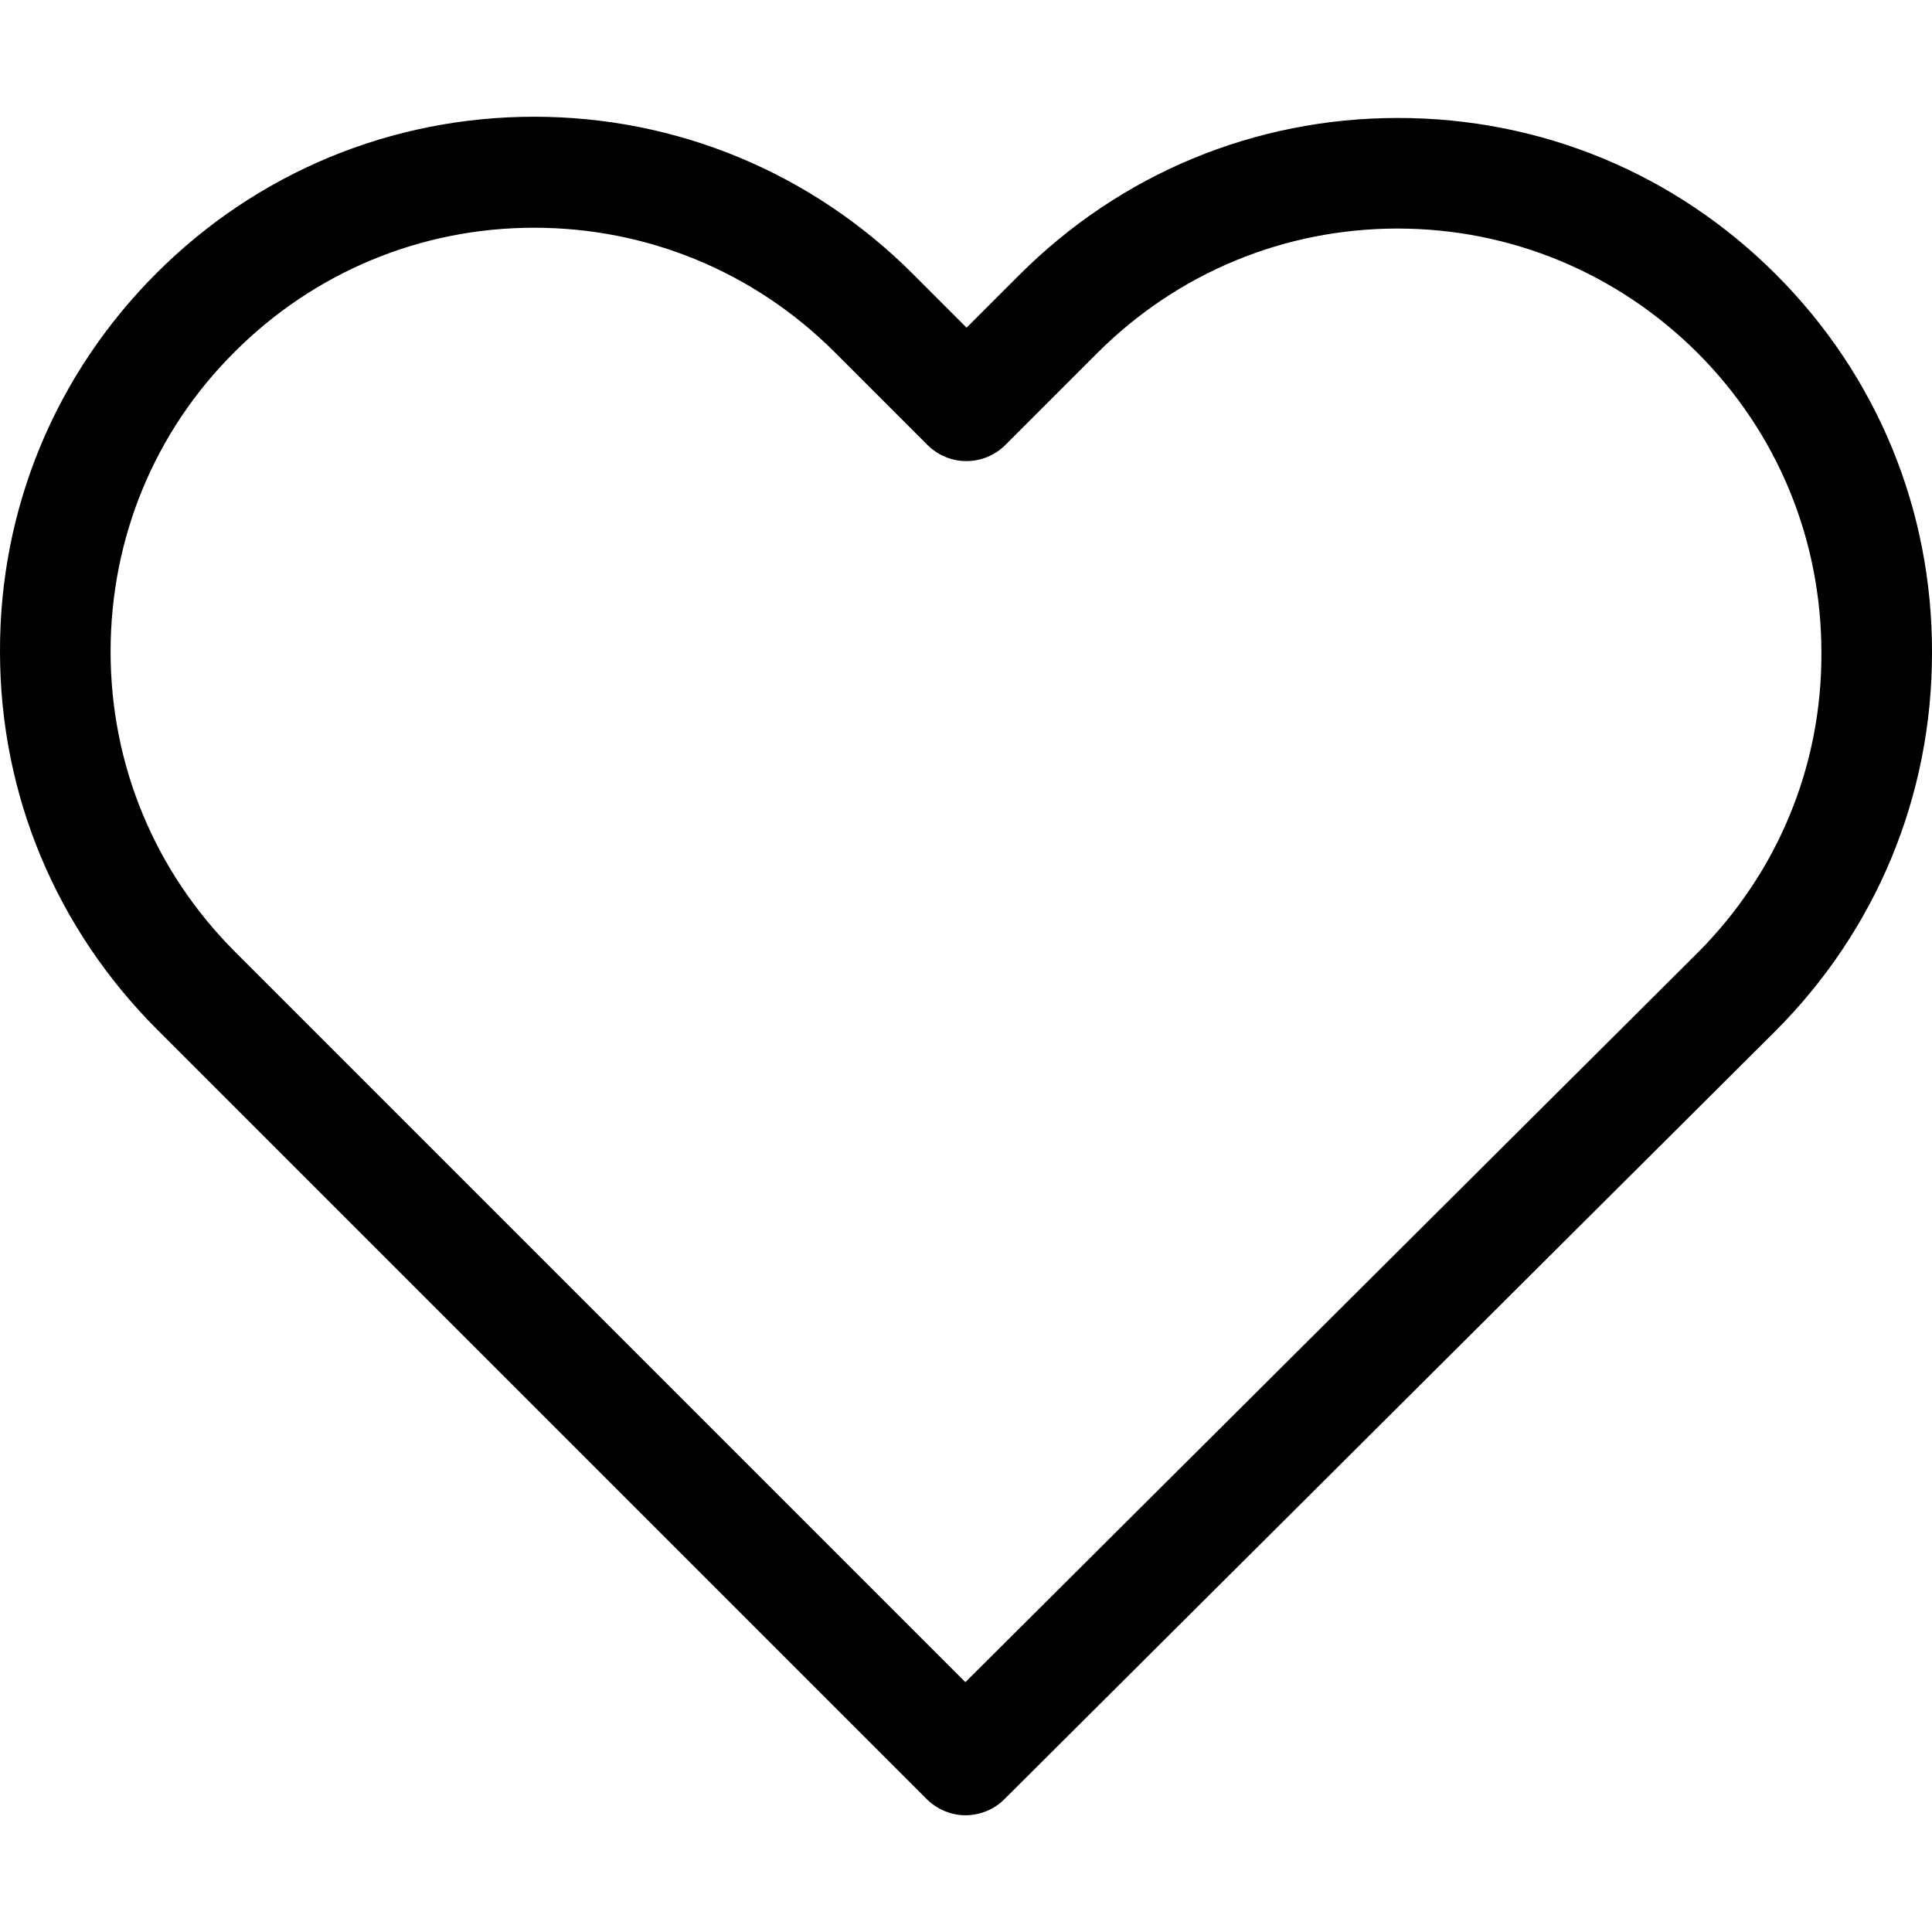
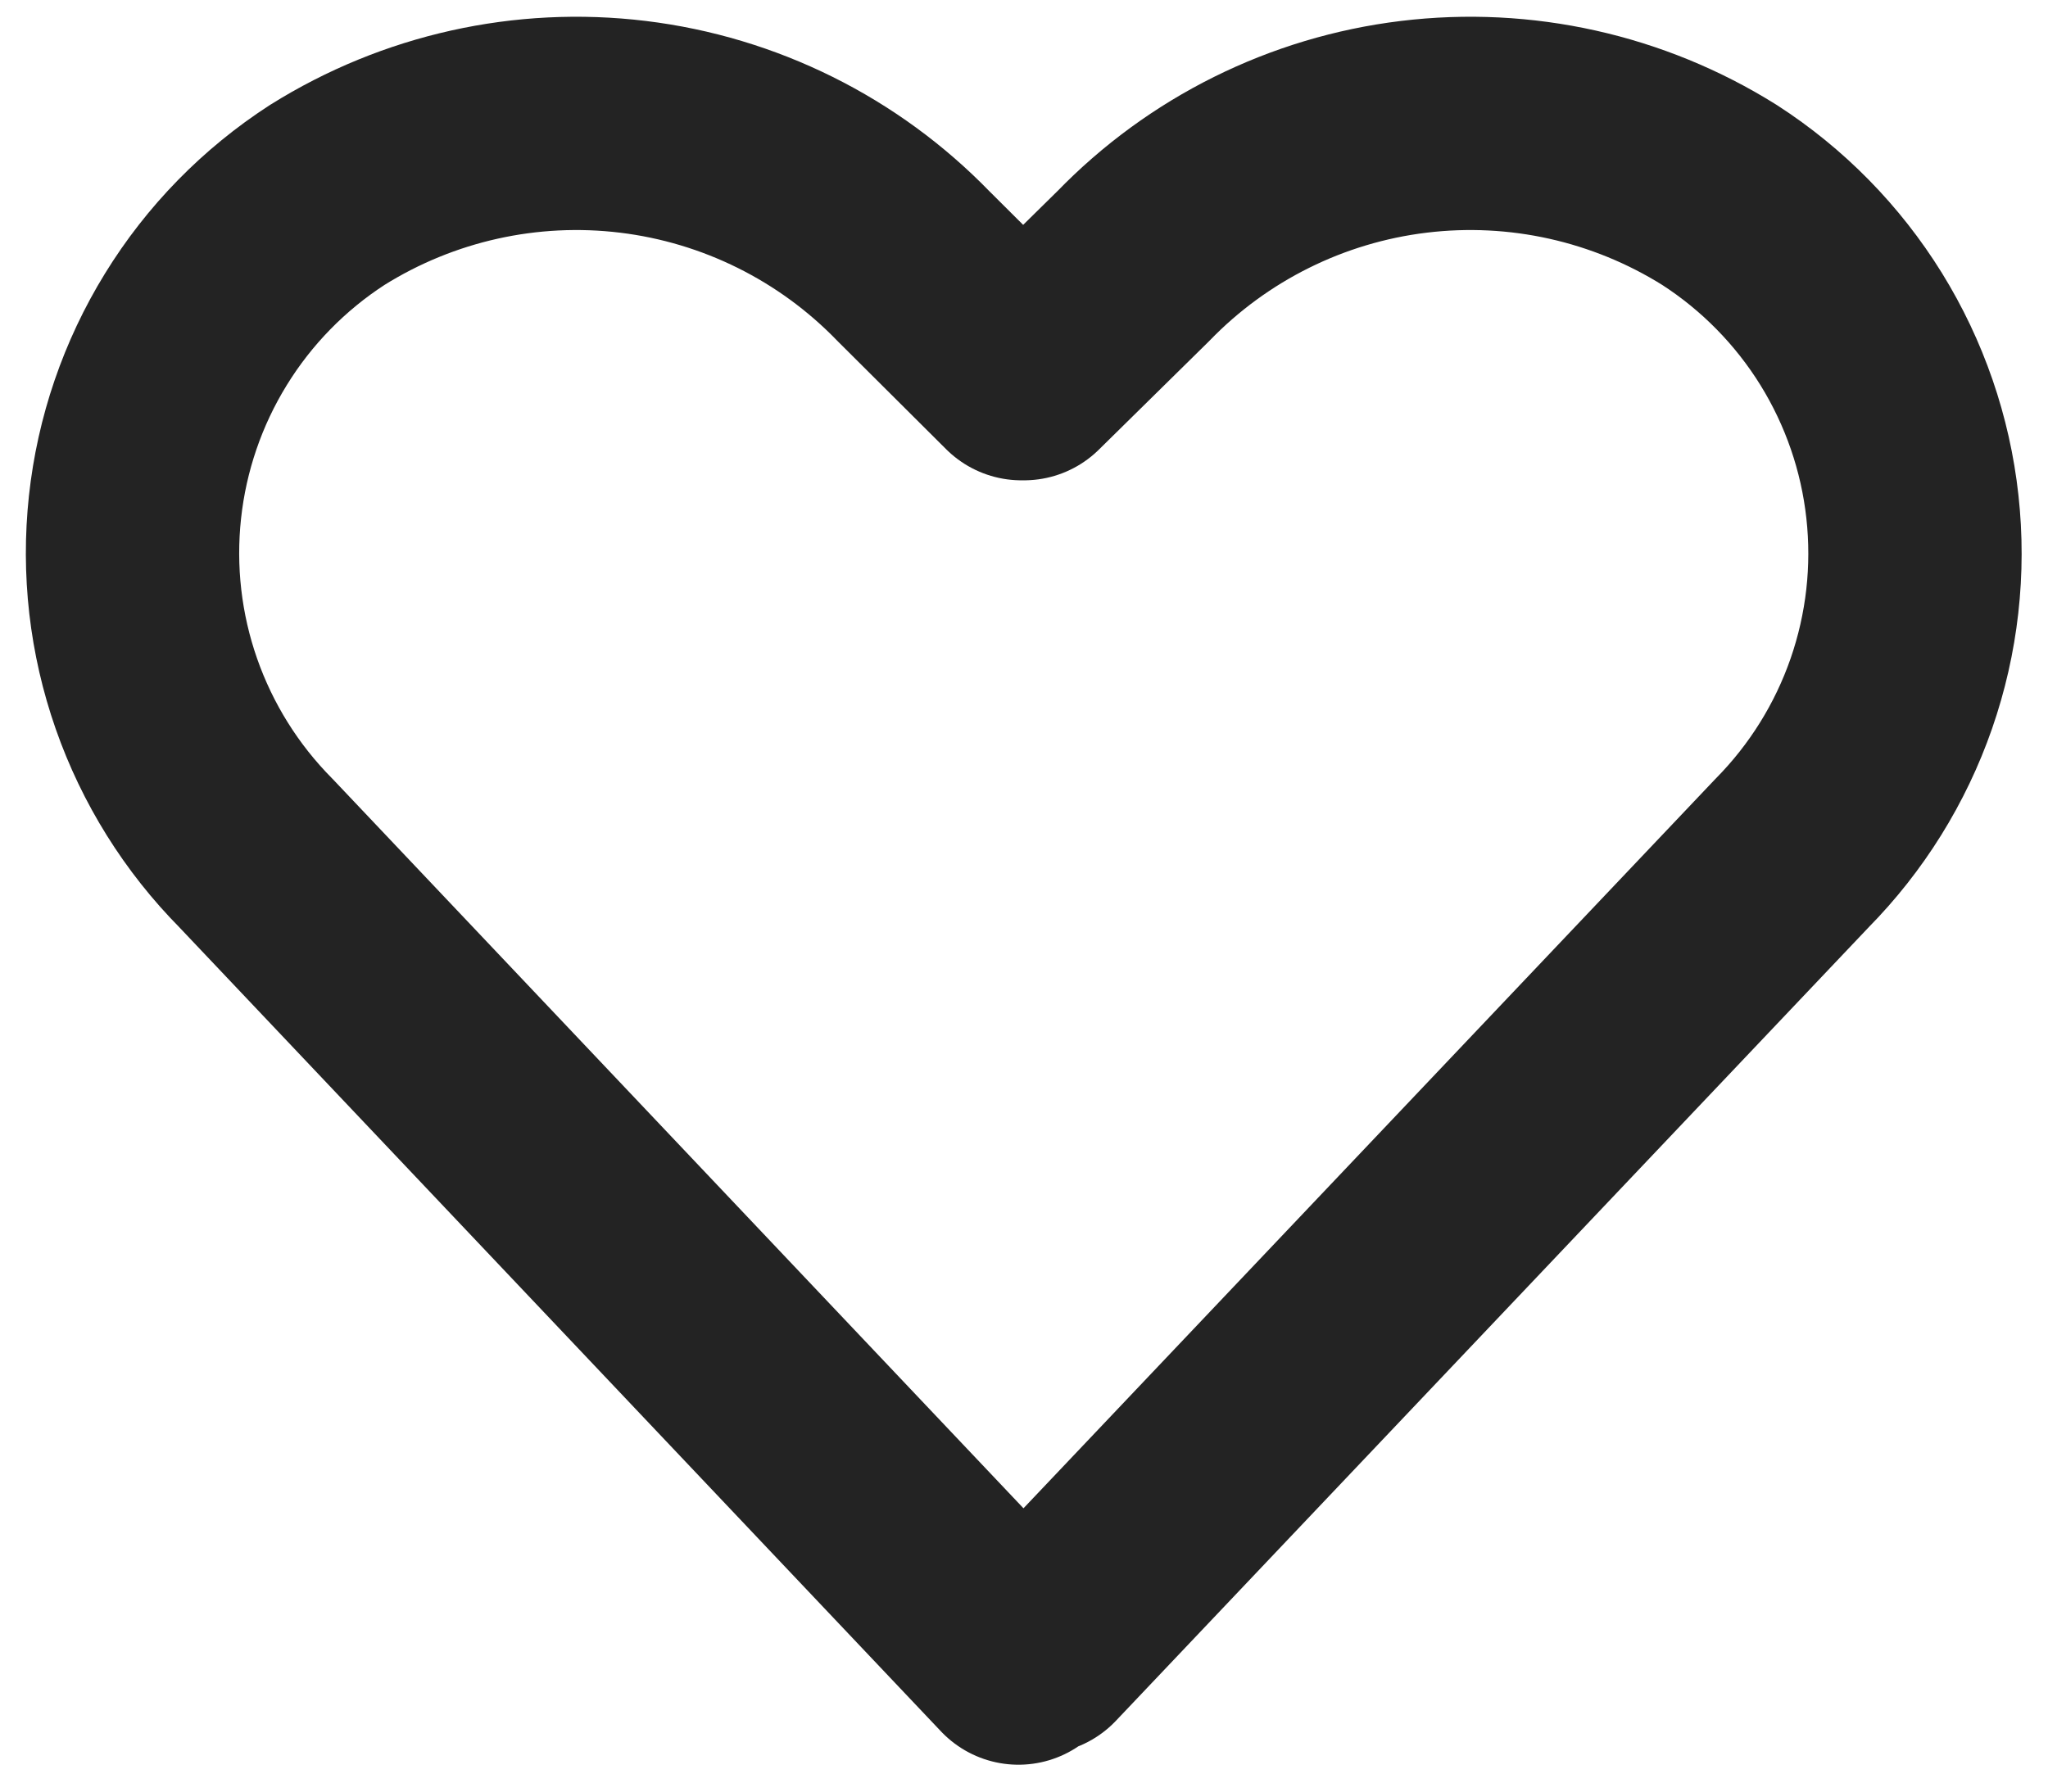
- <svg xmlns="http://www.w3.org/2000/svg" fill="#000000" height="800px" width="800px" version="1.1" id="Capa_1" viewBox="0 0 471.701 471.701" xml:space="preserve">
-   <g>
-     <path d="M433.601,67.001c-24.7-24.7-57.4-38.2-92.3-38.2s-67.7,13.6-92.4,38.3l-12.9,12.9l-13.1-13.1   c-24.7-24.7-57.6-38.4-92.5-38.4c-34.8,0-67.6,13.6-92.2,38.2c-24.7,24.7-38.3,57.5-38.2,92.4c0,34.9,13.7,67.6,38.4,92.3   l187.8,187.8c2.6,2.6,6.1,4,9.5,4c3.4,0,6.9-1.3,9.5-3.9l188.2-187.5c24.7-24.7,38.3-57.5,38.3-92.4   C471.801,124.501,458.301,91.701,433.601,67.001z M414.401,232.701l-178.7,178l-178.3-178.3c-19.6-19.6-30.4-45.6-30.4-73.3   s10.7-53.7,30.3-73.2c19.5-19.5,45.5-30.3,73.1-30.3c27.7,0,53.8,10.8,73.4,30.4l22.6,22.6c5.3,5.3,13.8,5.3,19.1,0l22.4-22.4   c19.6-19.6,45.7-30.4,73.3-30.4c27.6,0,53.6,10.8,73.2,30.3c19.6,19.6,30.3,45.6,30.3,73.3   C444.801,187.101,434.001,213.101,414.401,232.701z" />
-   </g>
+ <svg xmlns="http://www.w3.org/2000/svg" width="48" height="42" viewBox="0 0 48 42" fill="none">
+   <path d="M40.3 4.57C38.165 3.233 35.635 2.669 33.134 2.973C30.633 3.277 28.313 4.43 26.56 6.24L24 8.76H23.94L21.41 6.24C19.657 4.43 17.336 3.277 14.835 2.973C12.335 2.669 9.805 3.233 7.67 4.57C6.422 5.378 5.37 6.454 4.591 7.72C3.811 8.986 3.324 10.41 3.164 11.888C3.004 13.366 3.175 14.861 3.666 16.264C4.157 17.667 4.954 18.944 6 20L23.87 38.87L24.23 38.51L24.34 38.62L42 20C43.044 18.942 43.84 17.664 44.328 16.259C44.816 14.854 44.985 13.358 44.822 11.88C44.66 10.402 44.169 8.979 43.387 7.714C42.604 6.45 41.55 5.376 40.3 4.57V4.57Z" stroke="#232323" stroke-width="5" stroke-linecap="round" stroke-linejoin="round" />
</svg>
